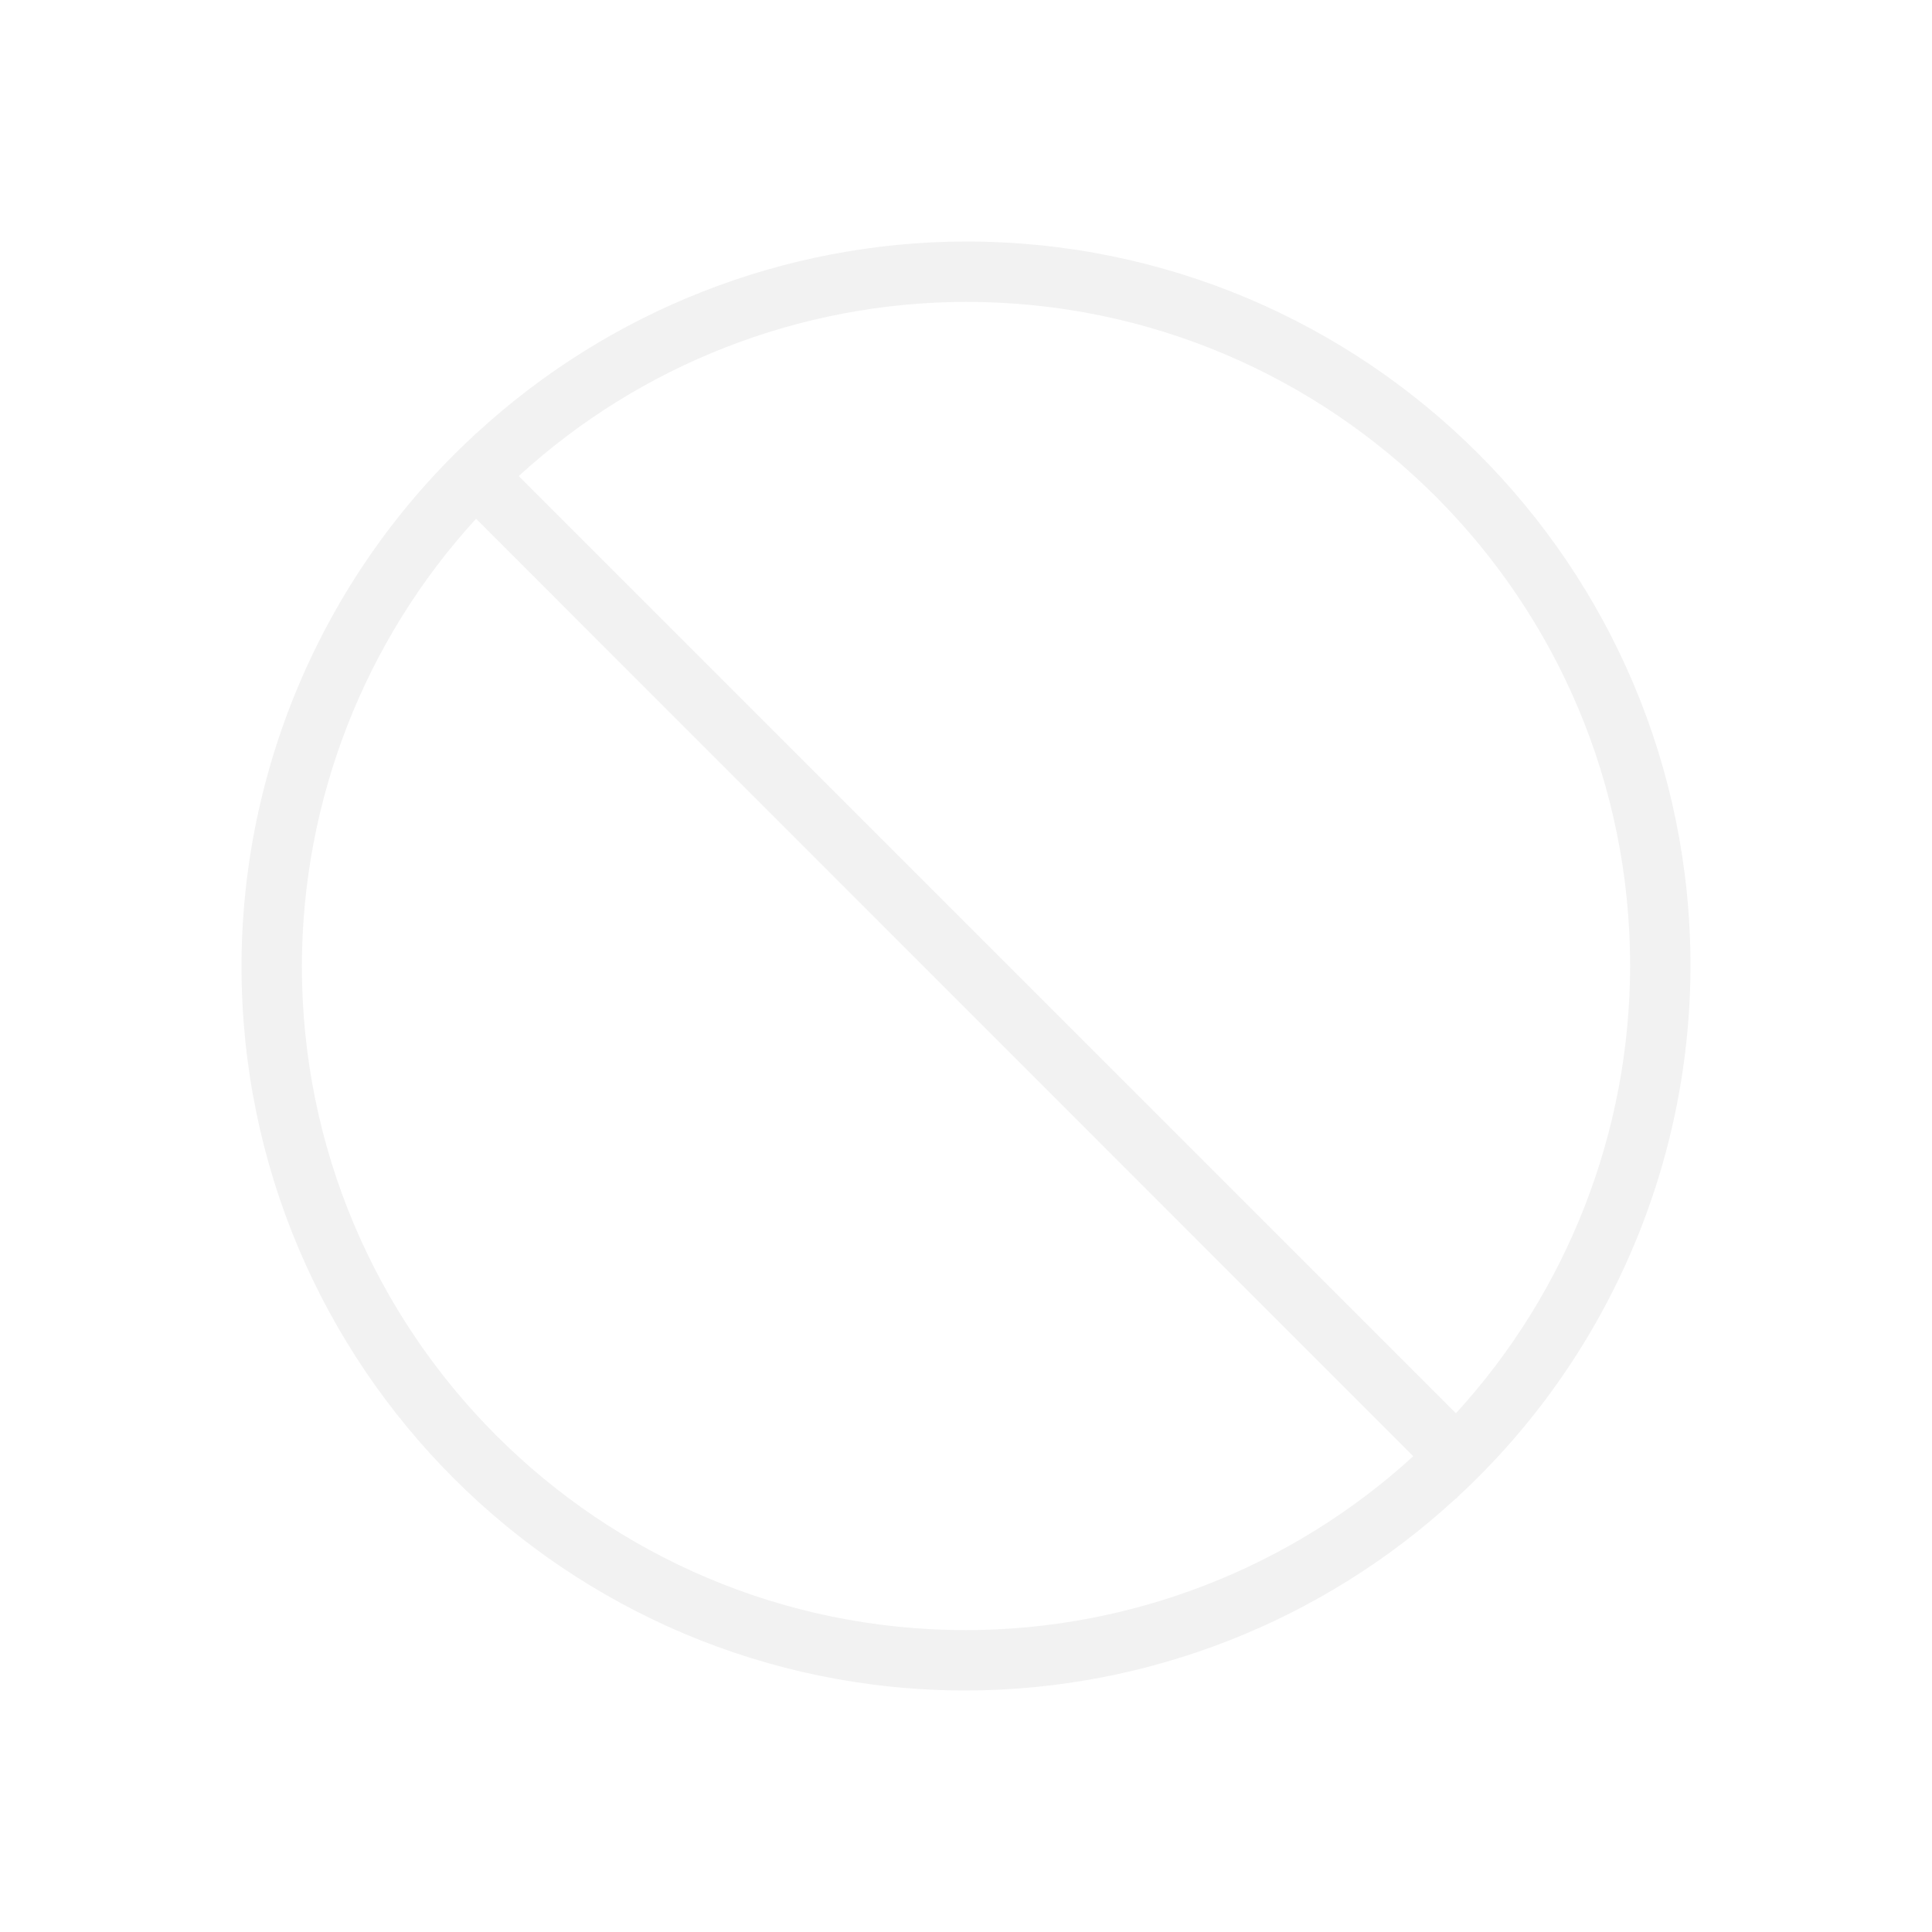
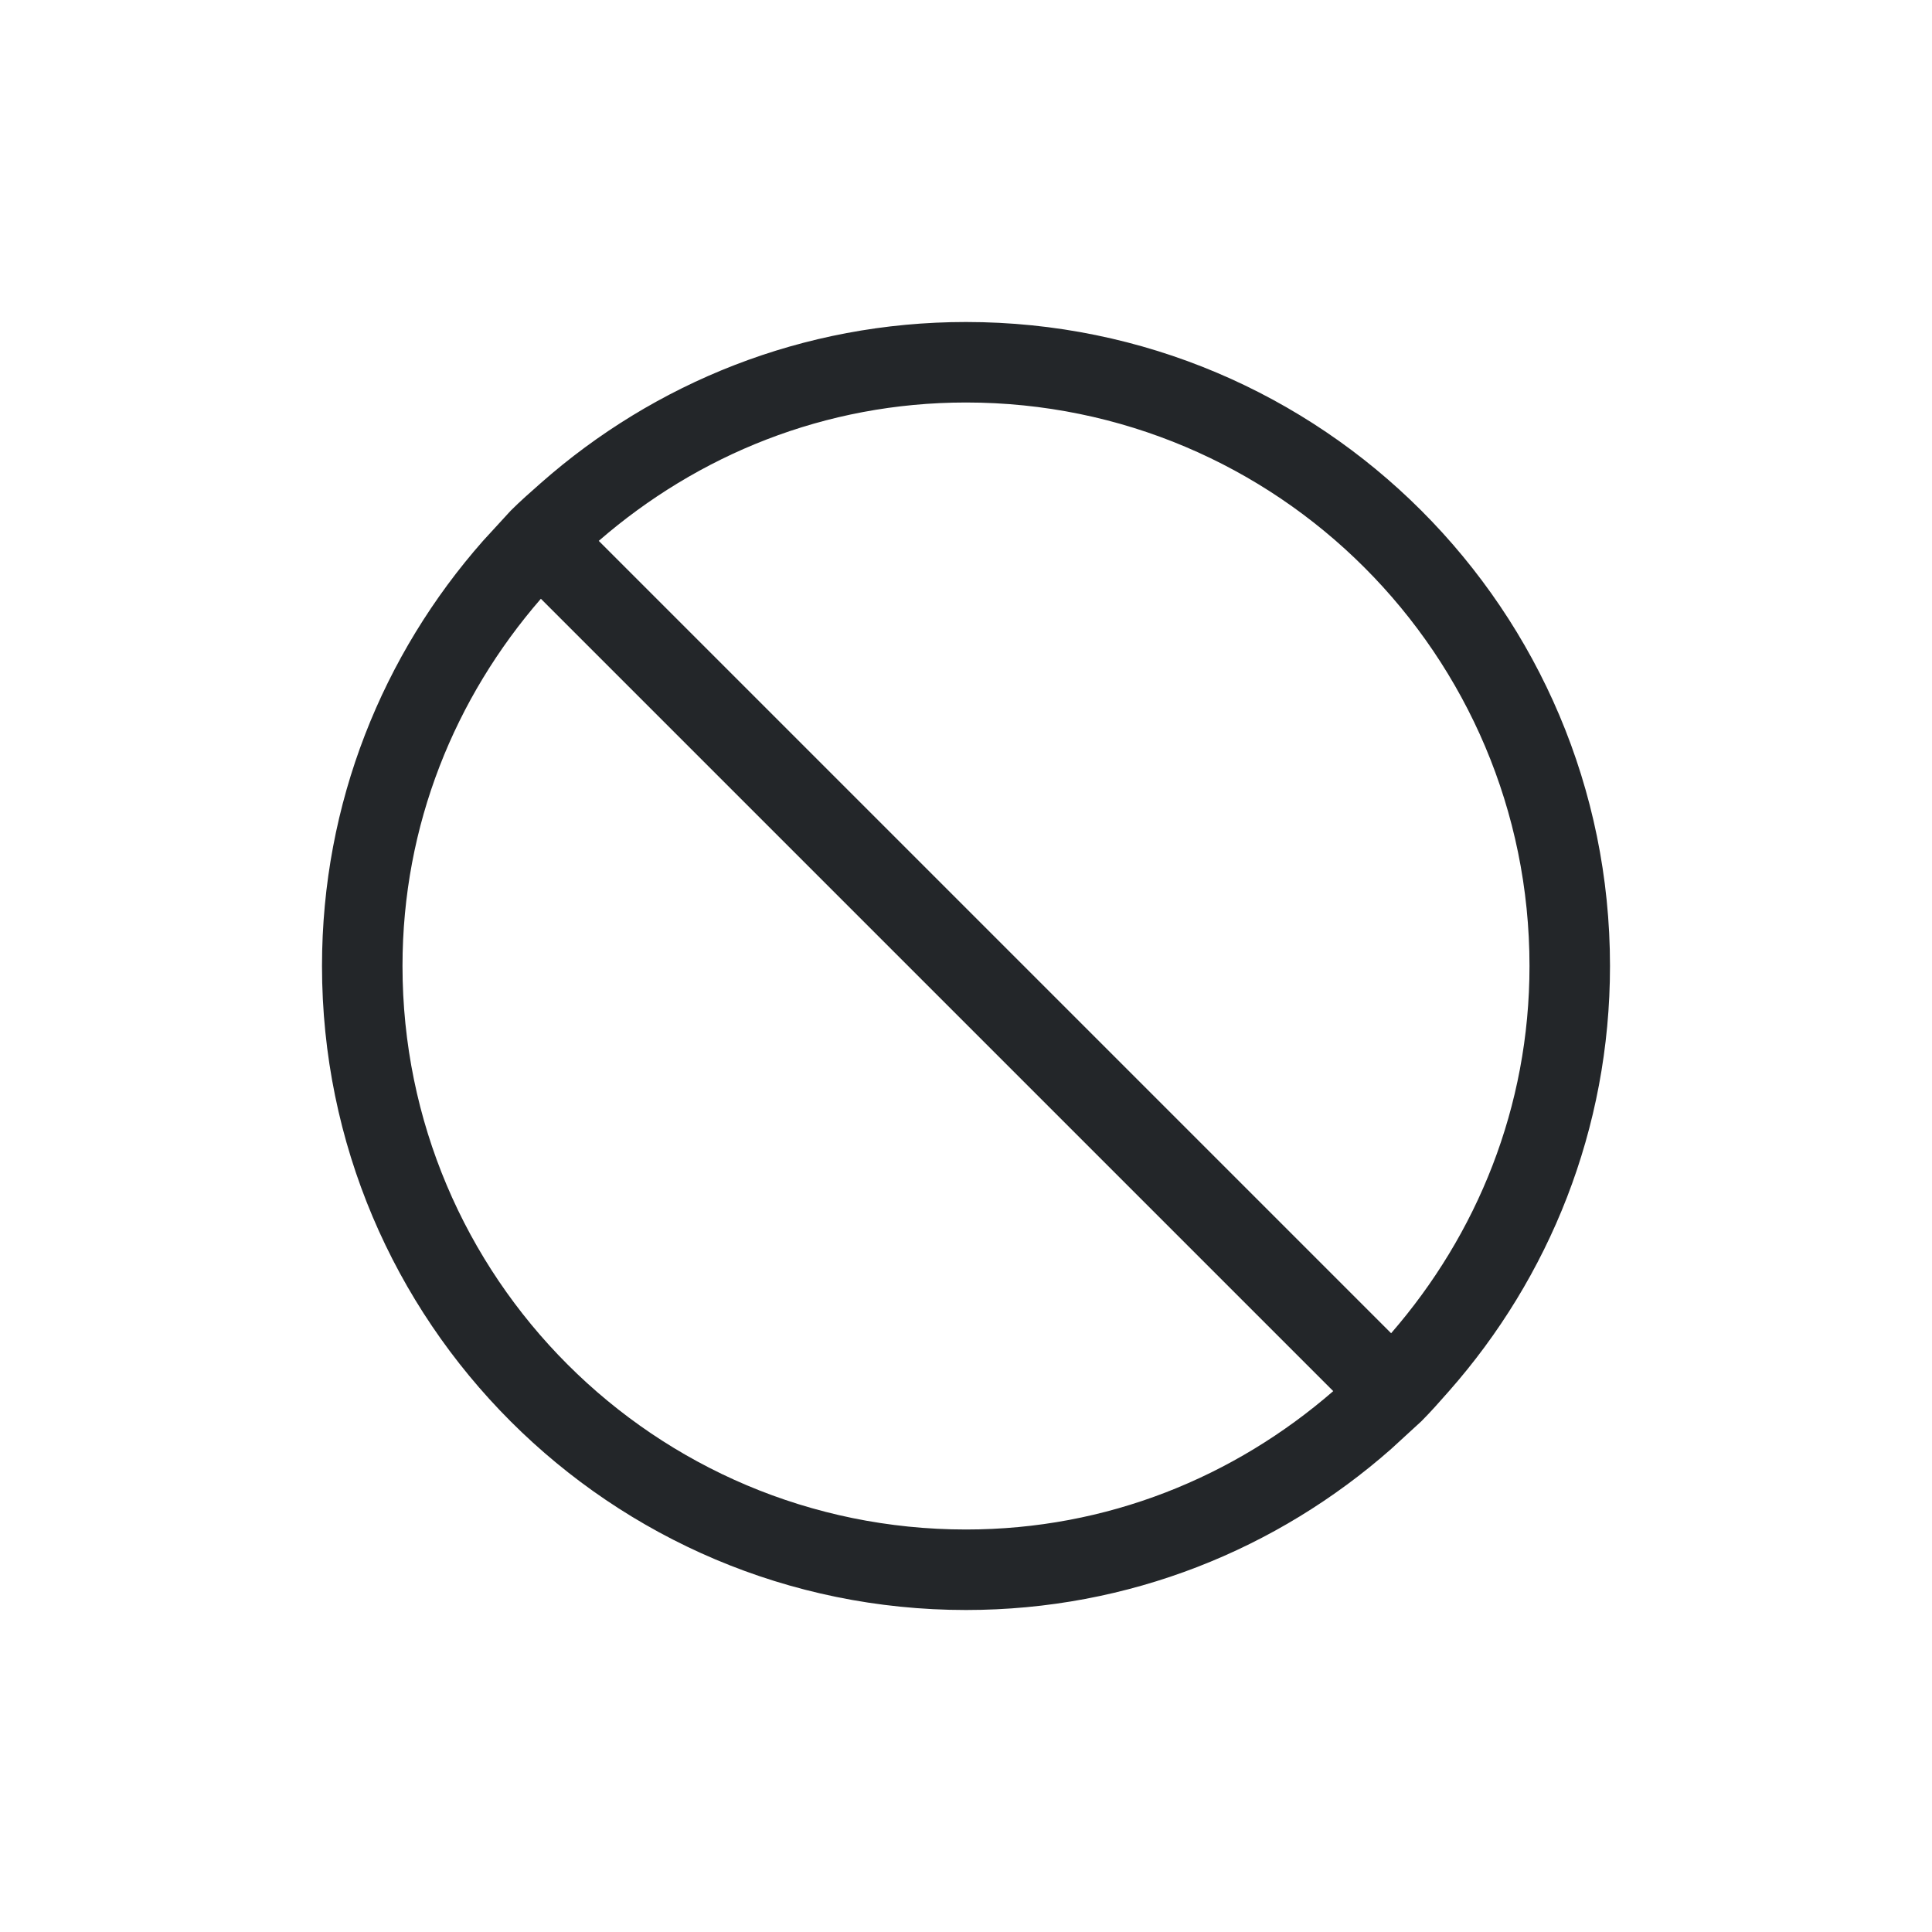
- <svg xmlns="http://www.w3.org/2000/svg" viewBox="0 0 32 32">
+ <svg xmlns="http://www.w3.org/2000/svg" viewBox="0 0 24 24">
  <defs id="defs3051">
    <style type="text/css" id="current-color-scheme">
      .ColorScheme-Text {
-         color:#f2f2f2;
+         color:#232629;
      }
      </style>
  </defs>
-   <path style="fill:currentColor;fill-opacity:1;stroke:none" d="M16 4A12 12 0 0 0 7.887 7.18L7.885 7.178A12 12 0 0 0 7.848 7.215 12 12 0 0 0 4 16 12 12 0 0 0 16 28 12 12 0 0 0 24.113 24.82L24.12 24.822A12 12 0 0 0 24.152 24.785 12 12 0 0 0 28 16 12 12 0 0 0 16 4M16 5A11 11 0 0 1 27 16 11 11 0 0 1 24.115 23.408L8.592 7.885A11 11 0 0 1 16 5M7.885 8.592L23.408 24.12A11 11 0 0 1 16 27 11 11 0 0 1 5 16 11 11 0 0 1 7.885 8.592" class="ColorScheme-Text" />
+   <path style="fill:currentColor;fill-opacity:1;stroke:none" d="M 12 4 C 9.972 4 8.129 4.757 6.719 6 C 6.593 6.111 6.463 6.225 6.344 6.344 L 6 6.719 C 4.757 8.129 4 9.972 4 12 C 4 16.418 7.582 20 12 20 C 14.028 20 15.871 19.243 17.281 18 L 17.656 17.656 C 17.775 17.537 17.889 17.407 18 17.281 C 19.243 15.871 20 14.028 20 12 C 20 7.582 16.418 4 12 4 z M 12 5 C 15.866 5 19 8.134 19 12 C 19 13.754 18.347 15.334 17.281 16.562 L 7.438 6.719 C 8.666 5.653 10.246 5 12 5 z M 6.719 7.438 L 16.562 17.281 C 15.334 18.347 13.754 19 12 19 C 8.134 19 5 15.866 5 12 C 5 10.246 5.653 8.666 6.719 7.438 z " class="ColorScheme-Text" />
</svg>
